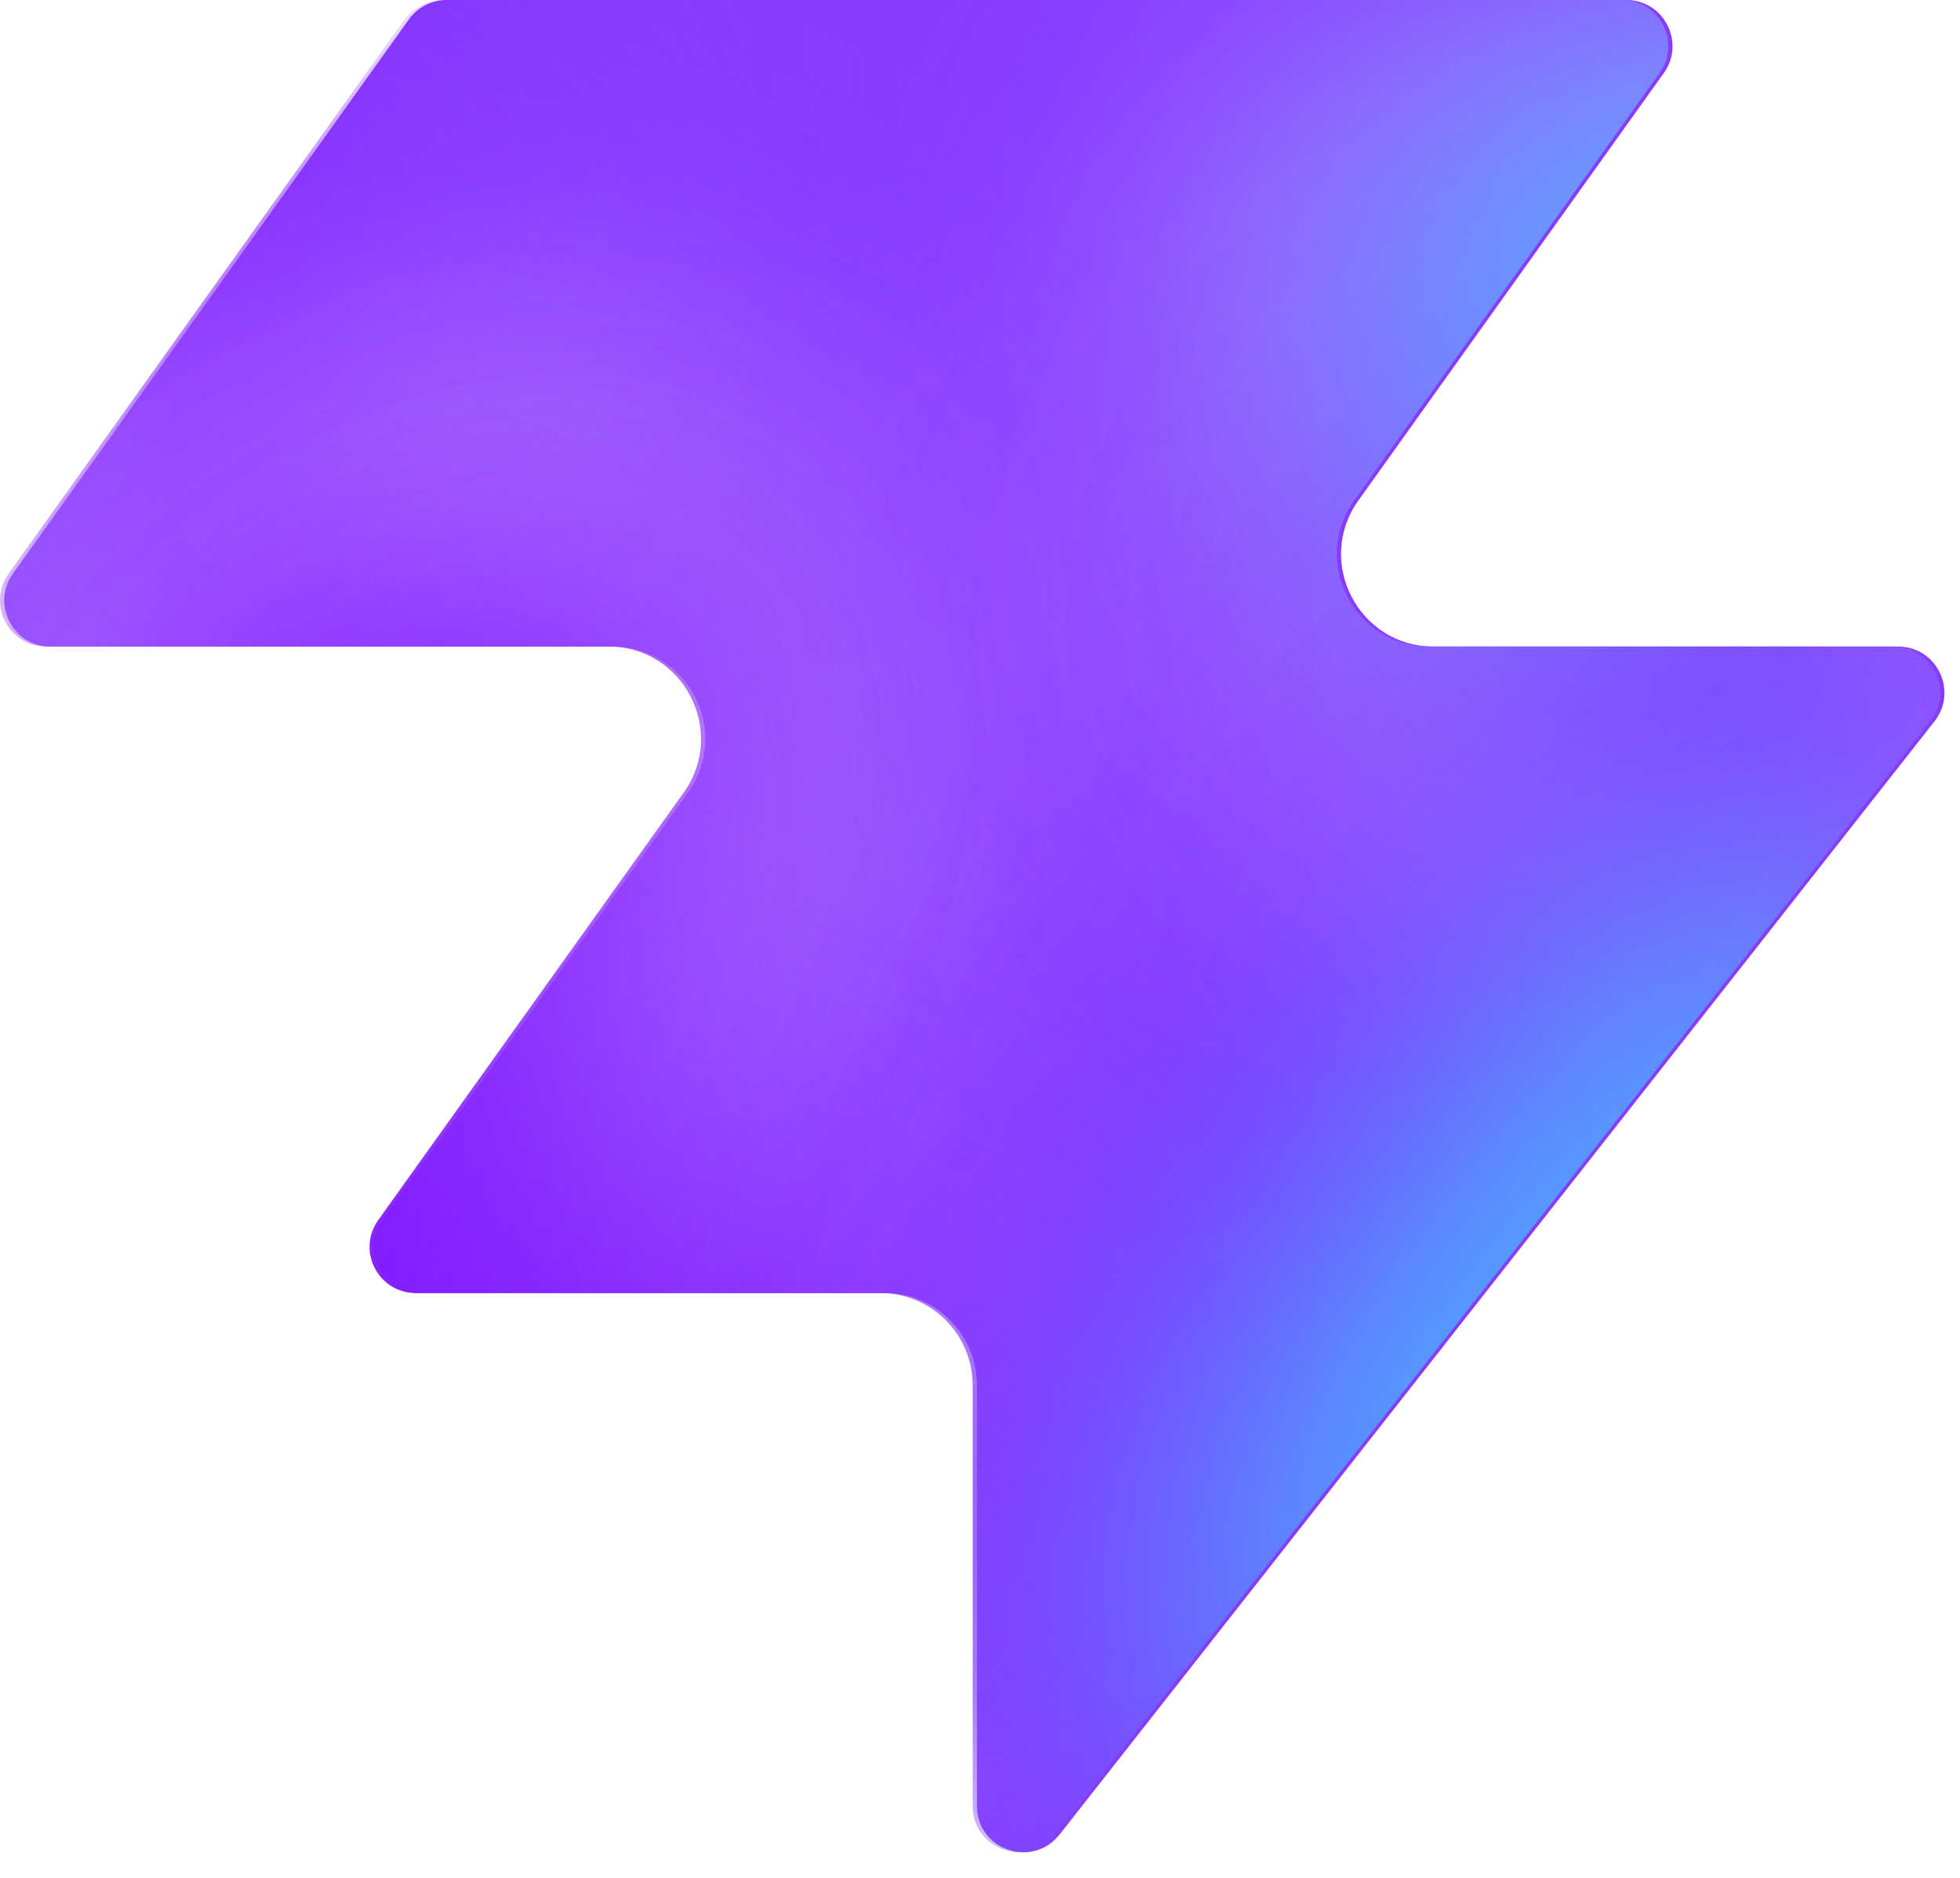
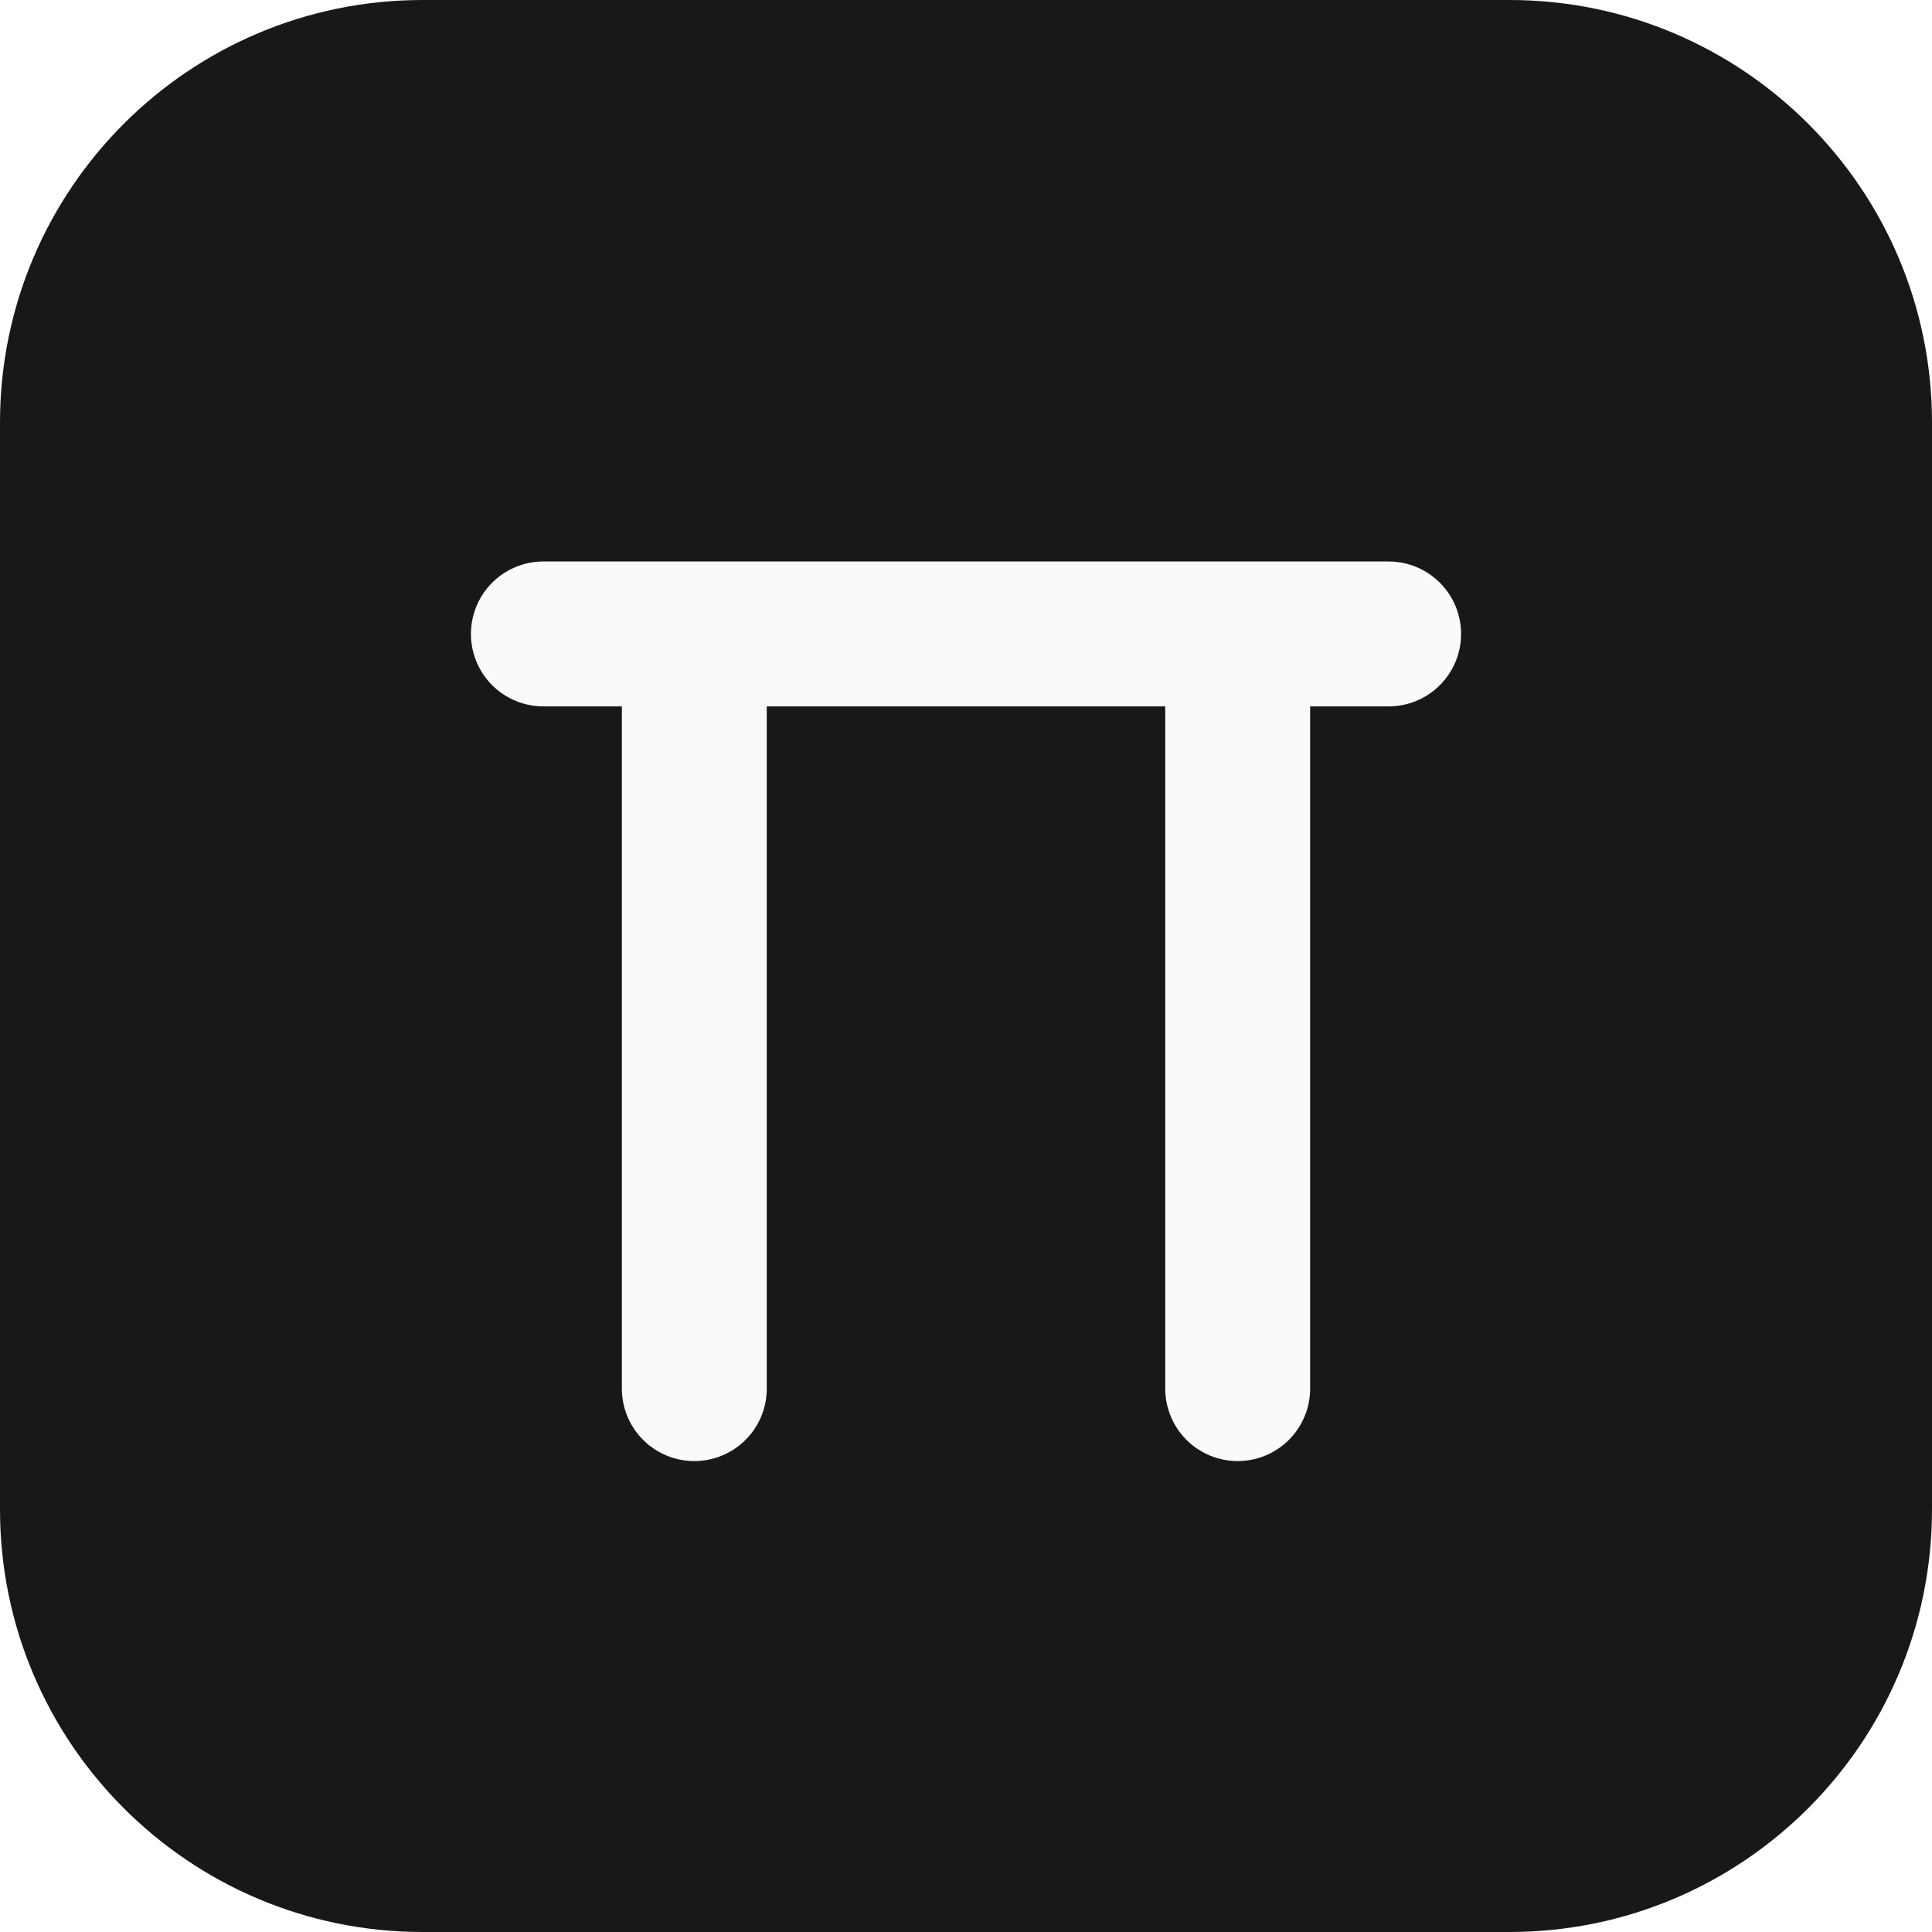
- <svg xmlns="http://www.w3.org/2000/svg" width="48" height="46" fill="none" viewBox="0 0 48 46">
-   <path fill="#863bff" d="M25.946 44.938c-.664.845-2.021.375-2.021-.698V33.937a2.26 2.26 0 0 0-2.262-2.262H10.287c-.92 0-1.456-1.04-.92-1.788l7.48-10.471c1.07-1.497 0-3.578-1.842-3.578H1.237c-.92 0-1.456-1.04-.92-1.788L10.013.474c.214-.297.556-.474.92-.474h28.894c.92 0 1.456 1.04.92 1.788l-7.48 10.471c-1.07 1.498 0 3.579 1.842 3.579h11.377c.943 0 1.473 1.088.89 1.83L25.947 44.94z" style="fill:#863bff;fill:color(display-p3 .525 .23 1);fill-opacity:1" />
-   <mask id="a" width="48" height="46" x="0" y="0" maskUnits="userSpaceOnUse" style="mask-type:alpha">
-     <path fill="#000" d="M25.842 44.938c-.664.844-2.021.375-2.021-.698V33.937a2.26 2.26 0 0 0-2.262-2.262H10.183c-.92 0-1.456-1.04-.92-1.788l7.48-10.471c1.07-1.498 0-3.579-1.842-3.579H1.133c-.92 0-1.456-1.04-.92-1.787L9.91.473c.214-.297.556-.474.92-.474h28.894c.92 0 1.456 1.04.92 1.788l-7.48 10.471c-1.07 1.498 0 3.578 1.842 3.578h11.377c.943 0 1.473 1.088.89 1.832L25.843 44.94z" style="fill:#000;fill-opacity:1" />
-   </mask>
-   <g mask="url(#a)">
-     <g filter="url(#b)">
-       <ellipse cx="5.508" cy="14.704" fill="#ede6ff" rx="5.508" ry="14.704" style="fill:#ede6ff;fill:color(display-p3 .927 .903 1);fill-opacity:1" transform="matrix(.00324 1 1 -.00324 -4.47 31.516)" />
-     </g>
-     <g filter="url(#c)">
-       <ellipse cx="10.399" cy="29.851" fill="#ede6ff" rx="10.399" ry="29.851" style="fill:#ede6ff;fill:color(display-p3 .927 .903 1);fill-opacity:1" transform="matrix(.00324 1 1 -.00324 -39.328 7.883)" />
-     </g>
-     <g filter="url(#d)">
-       <ellipse cx="5.508" cy="30.487" fill="#7e14ff" rx="5.508" ry="30.487" style="fill:#7e14ff;fill:color(display-p3 .492 .077 1);fill-opacity:1" transform="rotate(89.814 -25.913 -14.639)scale(1 -1)" />
-     </g>
-     <g filter="url(#e)">
-       <ellipse cx="5.508" cy="30.599" fill="#7e14ff" rx="5.508" ry="30.599" style="fill:#7e14ff;fill:color(display-p3 .492 .077 1);fill-opacity:1" transform="rotate(89.814 -32.644 -3.334)scale(1 -1)" />
-     </g>
-     <g filter="url(#f)">
-       <ellipse cx="5.508" cy="30.599" fill="#7e14ff" rx="5.508" ry="30.599" style="fill:#7e14ff;fill:color(display-p3 .492 .077 1);fill-opacity:1" transform="matrix(.00324 1 1 -.00324 -34.34 30.47)" />
-     </g>
-     <g filter="url(#g)">
-       <ellipse cx="14.072" cy="22.078" fill="#ede6ff" rx="14.072" ry="22.078" style="fill:#ede6ff;fill:color(display-p3 .927 .903 1);fill-opacity:1" transform="rotate(93.35 24.506 48.493)scale(-1 1)" />
-     </g>
-     <g filter="url(#h)">
-       <ellipse cx="3.47" cy="21.501" fill="#7e14ff" rx="3.47" ry="21.501" style="fill:#7e14ff;fill:color(display-p3 .492 .077 1);fill-opacity:1" transform="rotate(89.009 28.708 47.59)scale(-1 1)" />
-     </g>
-     <g filter="url(#i)">
-       <ellipse cx="3.47" cy="21.501" fill="#7e14ff" rx="3.47" ry="21.501" style="fill:#7e14ff;fill:color(display-p3 .492 .077 1);fill-opacity:1" transform="rotate(89.009 28.708 47.59)scale(-1 1)" />
-     </g>
-     <g filter="url(#j)">
-       <ellipse cx=".387" cy="8.972" fill="#7e14ff" rx="4.407" ry="29.108" style="fill:#7e14ff;fill:color(display-p3 .492 .077 1);fill-opacity:1" transform="rotate(39.51 .387 8.972)" />
-     </g>
-     <g filter="url(#k)">
-       <ellipse cx="47.523" cy="-6.092" fill="#7e14ff" rx="4.407" ry="29.108" style="fill:#7e14ff;fill:color(display-p3 .492 .077 1);fill-opacity:1" transform="rotate(37.892 47.523 -6.092)" />
-     </g>
-     <g filter="url(#l)">
-       <ellipse cx="41.412" cy="6.333" fill="#47bfff" rx="5.971" ry="9.665" style="fill:#47bfff;fill:color(display-p3 .28 .748 1);fill-opacity:1" transform="rotate(37.892 41.412 6.333)" />
-     </g>
-     <g filter="url(#m)">
-       <ellipse cx="-1.879" cy="38.332" fill="#7e14ff" rx="4.407" ry="29.108" style="fill:#7e14ff;fill:color(display-p3 .492 .077 1);fill-opacity:1" transform="rotate(37.892 -1.88 38.332)" />
-     </g>
-     <g filter="url(#n)">
-       <ellipse cx="-1.879" cy="38.332" fill="#7e14ff" rx="4.407" ry="29.108" style="fill:#7e14ff;fill:color(display-p3 .492 .077 1);fill-opacity:1" transform="rotate(37.892 -1.88 38.332)" />
-     </g>
-     <g filter="url(#o)">
-       <ellipse cx="35.651" cy="29.907" fill="#7e14ff" rx="4.407" ry="29.108" style="fill:#7e14ff;fill:color(display-p3 .492 .077 1);fill-opacity:1" transform="rotate(37.892 35.651 29.907)" />
-     </g>
-     <g filter="url(#p)">
-       <ellipse cx="38.418" cy="32.4" fill="#47bfff" rx="5.971" ry="15.297" style="fill:#47bfff;fill:color(display-p3 .28 .748 1);fill-opacity:1" transform="rotate(37.892 38.418 32.4)" />
-     </g>
-   </g>
-   <defs>
-     <filter id="b" width="60.045" height="41.654" x="-19.77" y="16.149" color-interpolation-filters="sRGB" filterUnits="userSpaceOnUse">
-       <feFlood flood-opacity="0" result="BackgroundImageFix" />
-       <feBlend in="SourceGraphic" in2="BackgroundImageFix" result="shape" />
-       <feGaussianBlur result="effect1_foregroundBlur_2002_17158" stdDeviation="7.659" />
-     </filter>
-     <filter id="c" width="90.34" height="51.437" x="-54.613" y="-7.533" color-interpolation-filters="sRGB" filterUnits="userSpaceOnUse">
-       <feFlood flood-opacity="0" result="BackgroundImageFix" />
-       <feBlend in="SourceGraphic" in2="BackgroundImageFix" result="shape" />
-       <feGaussianBlur result="effect1_foregroundBlur_2002_17158" stdDeviation="7.659" />
-     </filter>
-     <filter id="d" width="79.355" height="29.4" x="-49.64" y="2.03" color-interpolation-filters="sRGB" filterUnits="userSpaceOnUse">
-       <feFlood flood-opacity="0" result="BackgroundImageFix" />
-       <feBlend in="SourceGraphic" in2="BackgroundImageFix" result="shape" />
-       <feGaussianBlur result="effect1_foregroundBlur_2002_17158" stdDeviation="4.596" />
-     </filter>
-     <filter id="e" width="79.579" height="29.4" x="-45.045" y="20.029" color-interpolation-filters="sRGB" filterUnits="userSpaceOnUse">
-       <feFlood flood-opacity="0" result="BackgroundImageFix" />
-       <feBlend in="SourceGraphic" in2="BackgroundImageFix" result="shape" />
-       <feGaussianBlur result="effect1_foregroundBlur_2002_17158" stdDeviation="4.596" />
-     </filter>
-     <filter id="f" width="79.579" height="29.4" x="-43.513" y="21.178" color-interpolation-filters="sRGB" filterUnits="userSpaceOnUse">
-       <feFlood flood-opacity="0" result="BackgroundImageFix" />
-       <feBlend in="SourceGraphic" in2="BackgroundImageFix" result="shape" />
-       <feGaussianBlur result="effect1_foregroundBlur_2002_17158" stdDeviation="4.596" />
-     </filter>
-     <filter id="g" width="74.749" height="58.852" x="15.756" y="-17.901" color-interpolation-filters="sRGB" filterUnits="userSpaceOnUse">
-       <feFlood flood-opacity="0" result="BackgroundImageFix" />
-       <feBlend in="SourceGraphic" in2="BackgroundImageFix" result="shape" />
-       <feGaussianBlur result="effect1_foregroundBlur_2002_17158" stdDeviation="7.659" />
-     </filter>
-     <filter id="h" width="61.377" height="25.362" x="23.548" y="2.284" color-interpolation-filters="sRGB" filterUnits="userSpaceOnUse">
-       <feFlood flood-opacity="0" result="BackgroundImageFix" />
-       <feBlend in="SourceGraphic" in2="BackgroundImageFix" result="shape" />
-       <feGaussianBlur result="effect1_foregroundBlur_2002_17158" stdDeviation="4.596" />
-     </filter>
-     <filter id="i" width="61.377" height="25.362" x="23.548" y="2.284" color-interpolation-filters="sRGB" filterUnits="userSpaceOnUse">
-       <feFlood flood-opacity="0" result="BackgroundImageFix" />
-       <feBlend in="SourceGraphic" in2="BackgroundImageFix" result="shape" />
-       <feGaussianBlur result="effect1_foregroundBlur_2002_17158" stdDeviation="4.596" />
-     </filter>
-     <filter id="j" width="56.045" height="63.649" x="-27.636" y="-22.853" color-interpolation-filters="sRGB" filterUnits="userSpaceOnUse">
-       <feFlood flood-opacity="0" result="BackgroundImageFix" />
-       <feBlend in="SourceGraphic" in2="BackgroundImageFix" result="shape" />
-       <feGaussianBlur result="effect1_foregroundBlur_2002_17158" stdDeviation="4.596" />
-     </filter>
-     <filter id="k" width="54.814" height="64.646" x="20.116" y="-38.415" color-interpolation-filters="sRGB" filterUnits="userSpaceOnUse">
-       <feFlood flood-opacity="0" result="BackgroundImageFix" />
-       <feBlend in="SourceGraphic" in2="BackgroundImageFix" result="shape" />
-       <feGaussianBlur result="effect1_foregroundBlur_2002_17158" stdDeviation="4.596" />
-     </filter>
-     <filter id="l" width="33.541" height="35.313" x="24.641" y="-11.323" color-interpolation-filters="sRGB" filterUnits="userSpaceOnUse">
-       <feFlood flood-opacity="0" result="BackgroundImageFix" />
-       <feBlend in="SourceGraphic" in2="BackgroundImageFix" result="shape" />
-       <feGaussianBlur result="effect1_foregroundBlur_2002_17158" stdDeviation="4.596" />
-     </filter>
-     <filter id="m" width="54.814" height="64.646" x="-29.286" y="6.009" color-interpolation-filters="sRGB" filterUnits="userSpaceOnUse">
-       <feFlood flood-opacity="0" result="BackgroundImageFix" />
-       <feBlend in="SourceGraphic" in2="BackgroundImageFix" result="shape" />
-       <feGaussianBlur result="effect1_foregroundBlur_2002_17158" stdDeviation="4.596" />
-     </filter>
-     <filter id="n" width="54.814" height="64.646" x="-29.286" y="6.009" color-interpolation-filters="sRGB" filterUnits="userSpaceOnUse">
-       <feFlood flood-opacity="0" result="BackgroundImageFix" />
-       <feBlend in="SourceGraphic" in2="BackgroundImageFix" result="shape" />
-       <feGaussianBlur result="effect1_foregroundBlur_2002_17158" stdDeviation="4.596" />
-     </filter>
-     <filter id="o" width="54.814" height="64.646" x="8.244" y="-2.416" color-interpolation-filters="sRGB" filterUnits="userSpaceOnUse">
-       <feFlood flood-opacity="0" result="BackgroundImageFix" />
-       <feBlend in="SourceGraphic" in2="BackgroundImageFix" result="shape" />
-       <feGaussianBlur result="effect1_foregroundBlur_2002_17158" stdDeviation="4.596" />
-     </filter>
-     <filter id="p" width="39.409" height="43.623" x="18.713" y="10.588" color-interpolation-filters="sRGB" filterUnits="userSpaceOnUse">
-       <feFlood flood-opacity="0" result="BackgroundImageFix" />
-       <feBlend in="SourceGraphic" in2="BackgroundImageFix" result="shape" />
-       <feGaussianBlur result="effect1_foregroundBlur_2002_17158" stdDeviation="4.596" />
-     </filter>
-   </defs>
+ <svg xmlns="http://www.w3.org/2000/svg" viewBox="0 0 32 32" fill="none">
+   <rect width="32" height="32" rx="7" fill="#18181b" />
+   <path d="M9 10.5h14M11.5 10.5V23M20.5 10.5V23" stroke="#fafafa" stroke-width="2.4" stroke-linecap="round" />
</svg>
